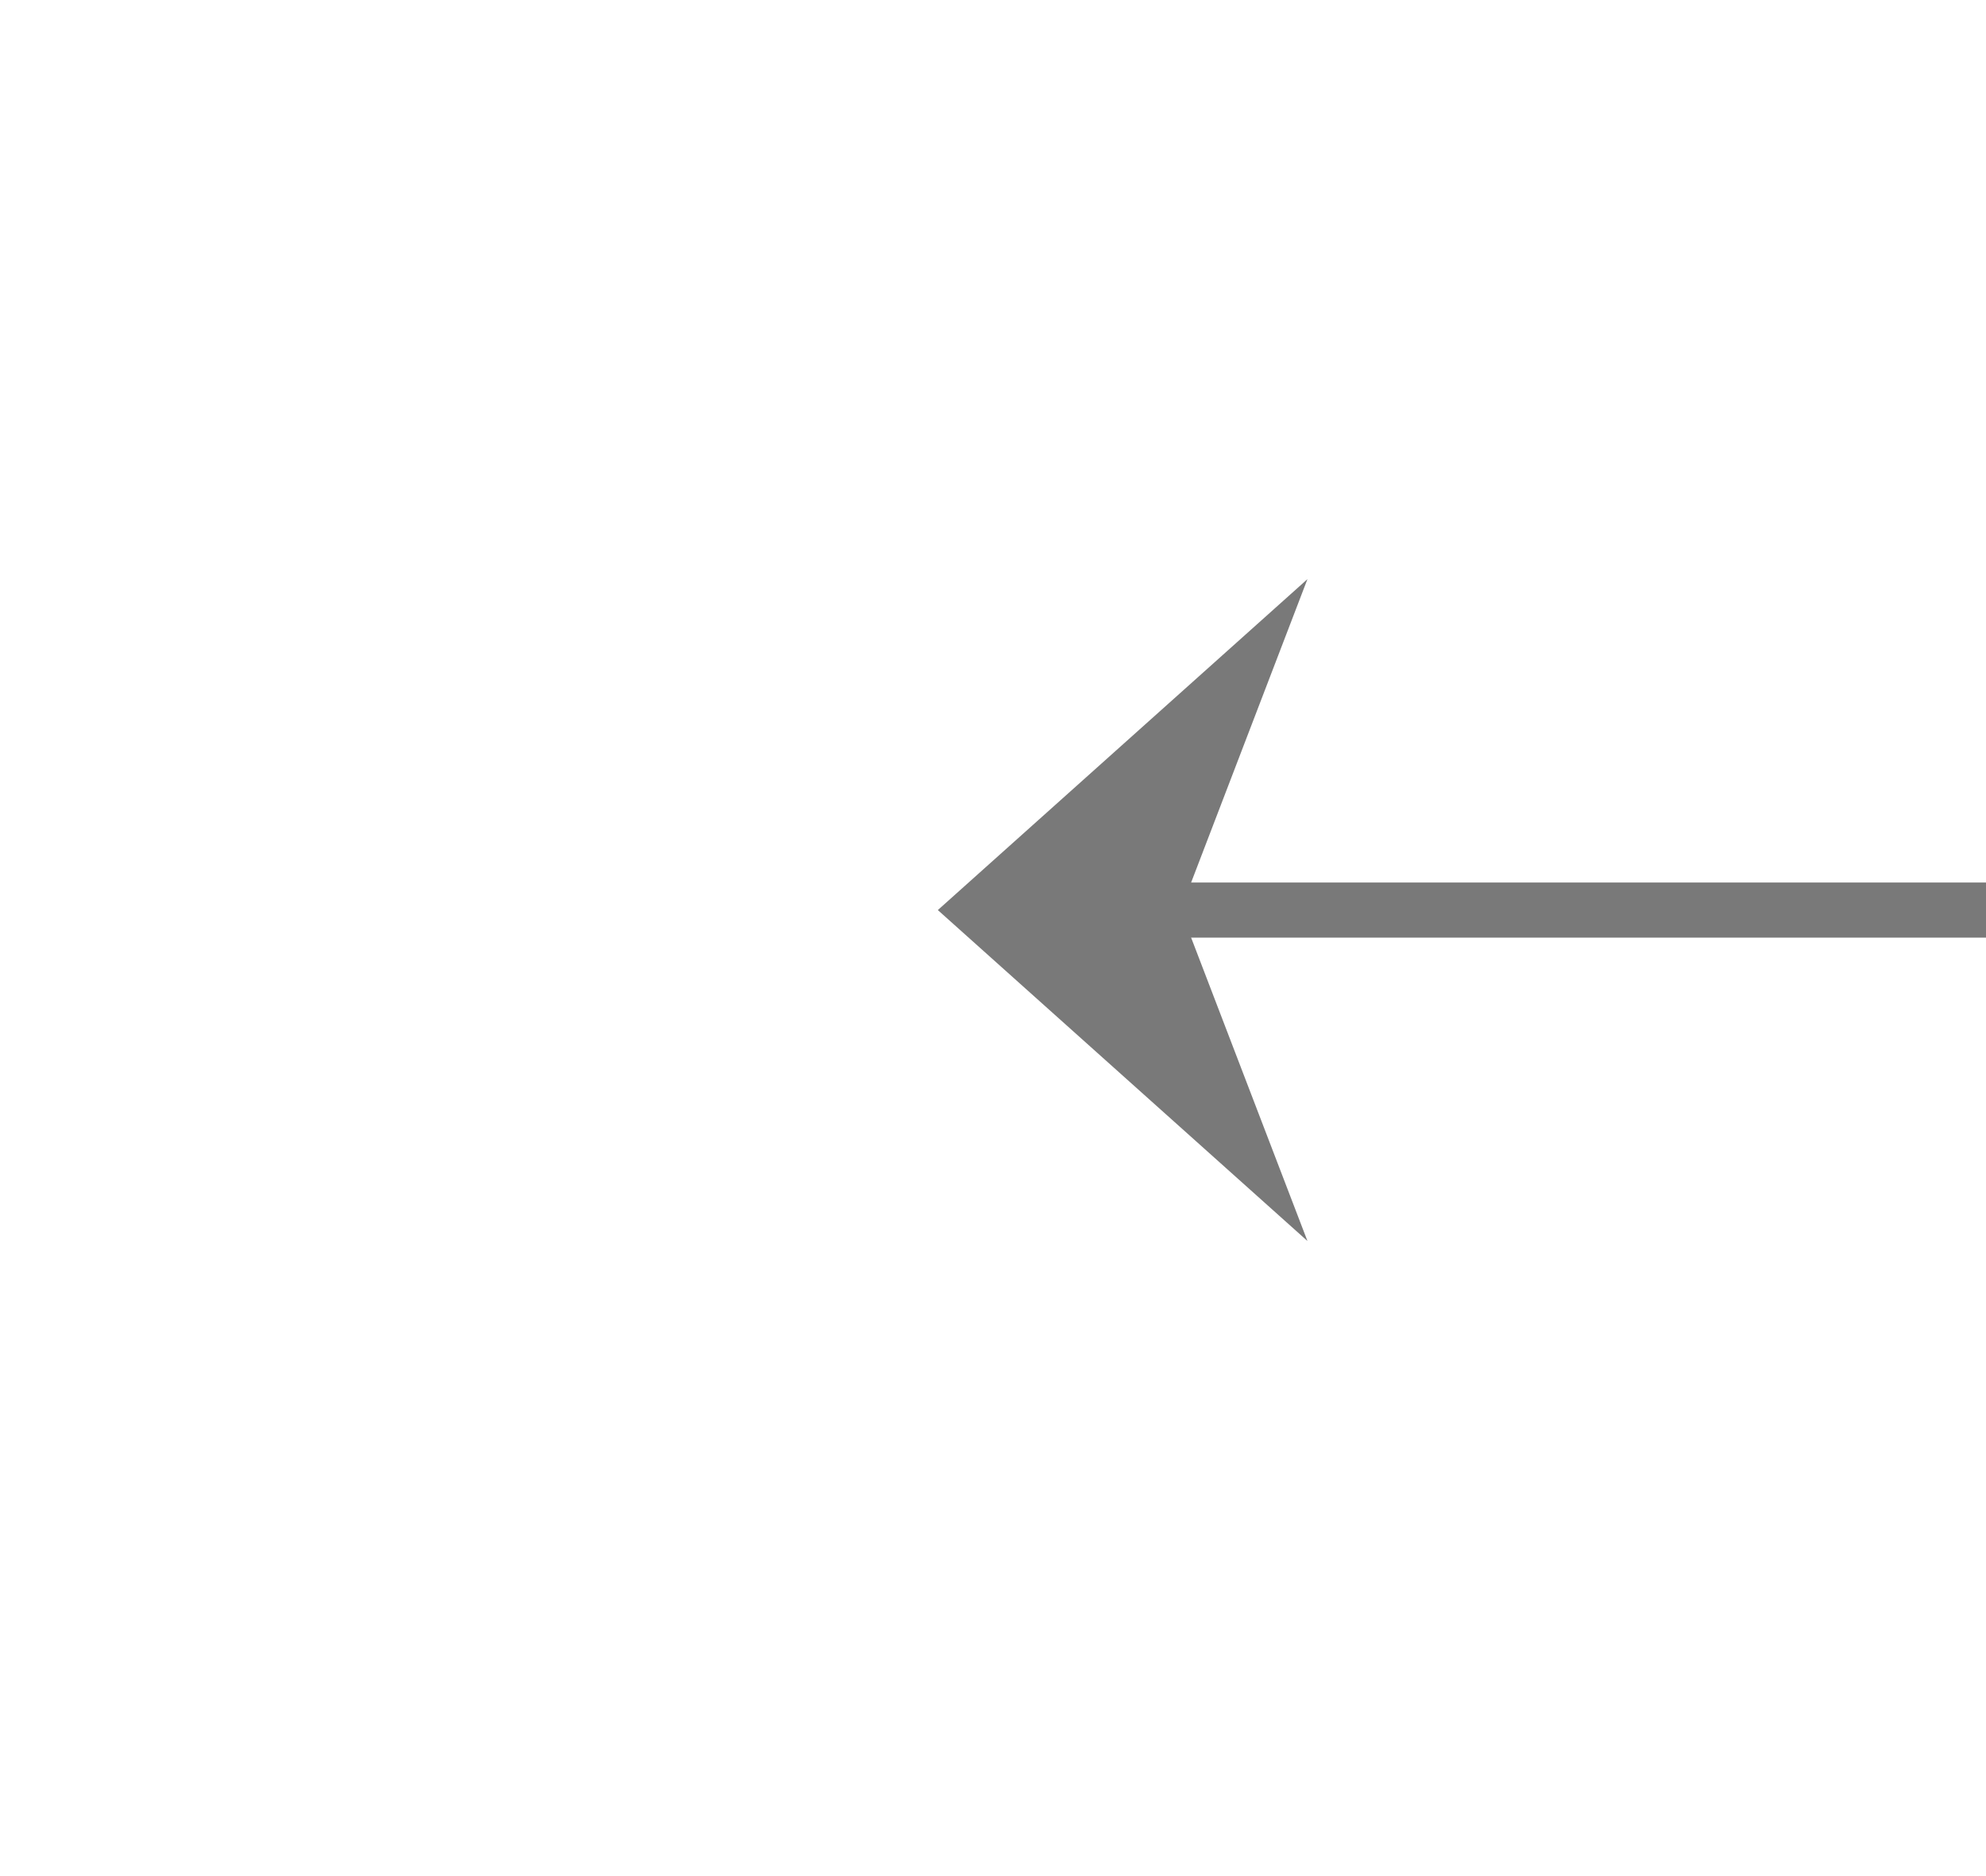
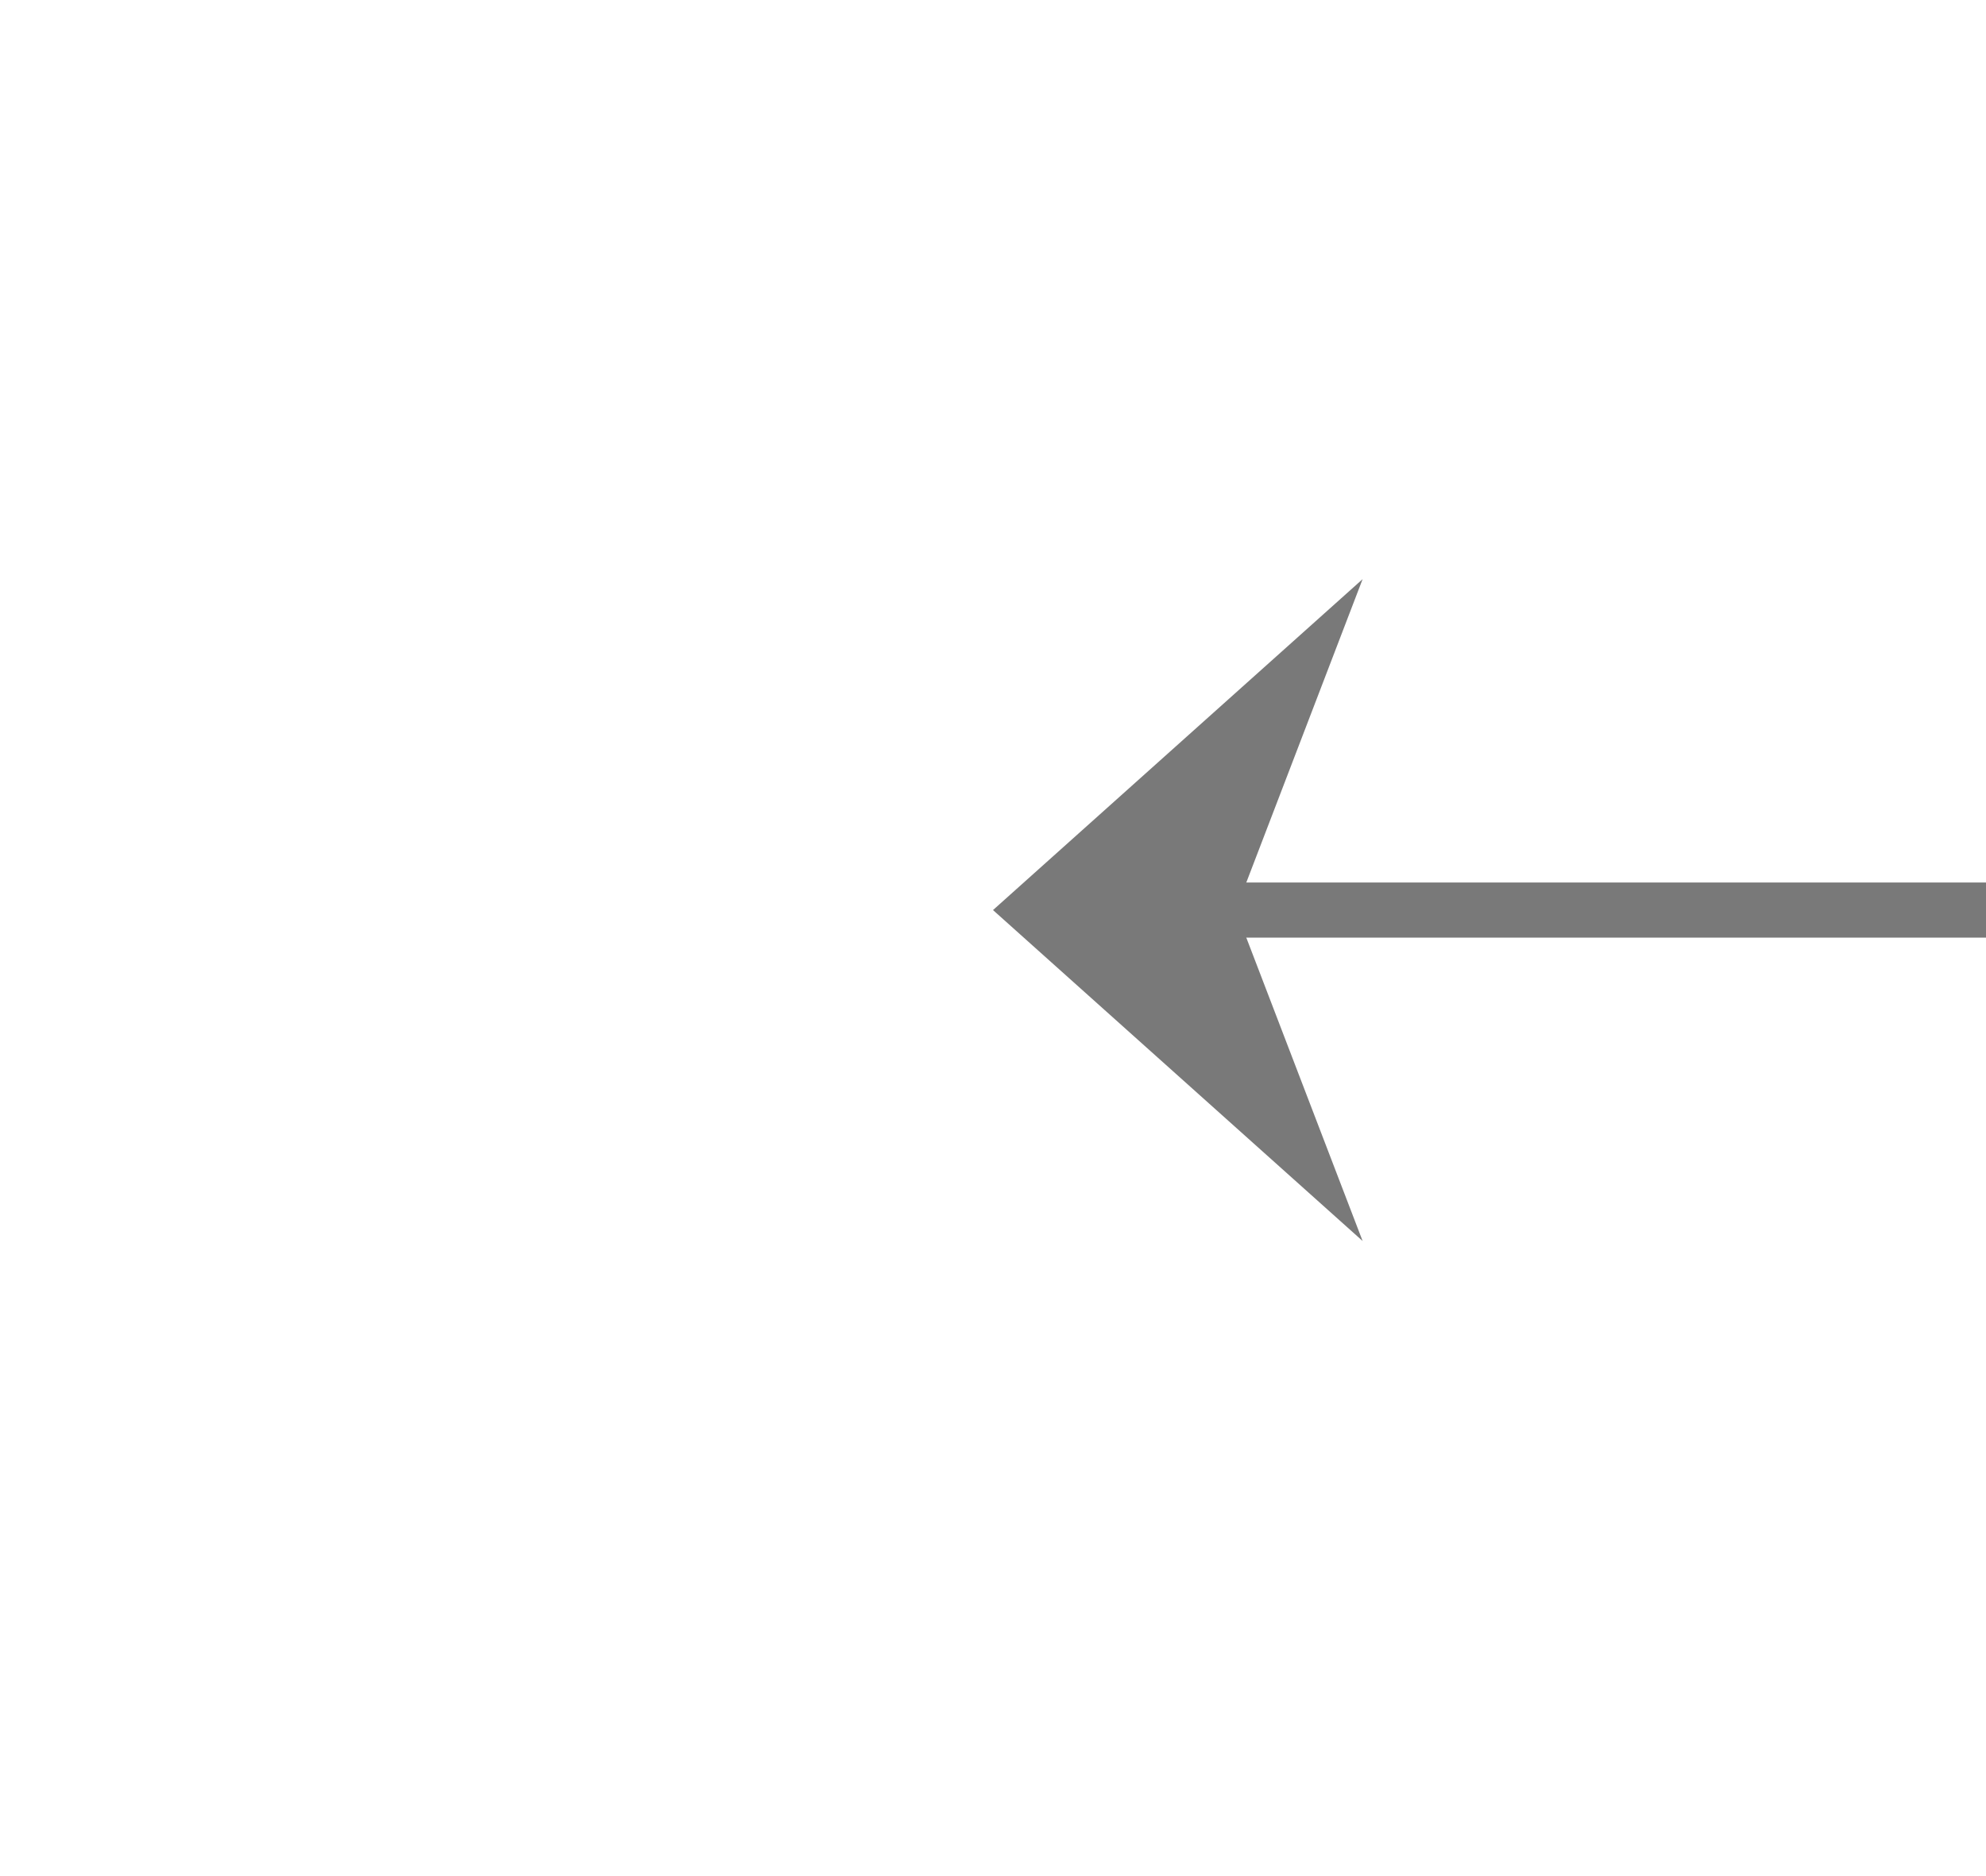
- <svg xmlns="http://www.w3.org/2000/svg" version="1.1" width="36px" height="34px" preserveAspectRatio="xMinYMid meet" viewBox="1048 461  36 32">
-   <g transform="matrix(-1 0 0 -1 2132 954 )">
-     <path d="M 945 587.8  L 951 594.5  L 957 587.8  L 951 590.1  L 945 587.8  Z " fill-rule="nonzero" fill="#797979" stroke="none" transform="matrix(-1.83690953073357E-16 -1 1 -1.83690953073357E-16 472.5 1428.5 )" />
-     <path d="M 951 360.5  L 951 593.5  " stroke-width="1" stroke="#797979" fill="none" transform="matrix(-1.83690953073357E-16 -1 1 -1.83690953073357E-16 472.5 1428.5 )" />
+ <svg xmlns="http://www.w3.org/2000/svg" version="1.1" width="36px" height="34px" preserveAspectRatio="xMinYMid meet" viewBox="516 461  36 32">
+   <g transform="matrix(-1 0 0 -1 1068 954 )">
+     <path d="M 412 587.8  L 418 594.5  L 424 587.8  L 418 590.1  L 412 587.8  Z " fill-rule="nonzero" fill="#797979" stroke="none" transform="matrix(-1.83690953073357E-16 -1 1 -1.83690953073357E-16 -60.5 895.5 )" />
+     <path d="M 418 360.5  L 418 593.5  " stroke-width="1" stroke="#797979" fill="none" transform="matrix(-1.83690953073357E-16 -1 1 -1.83690953073357E-16 -60.5 895.5 )" />
  </g>
</svg>
